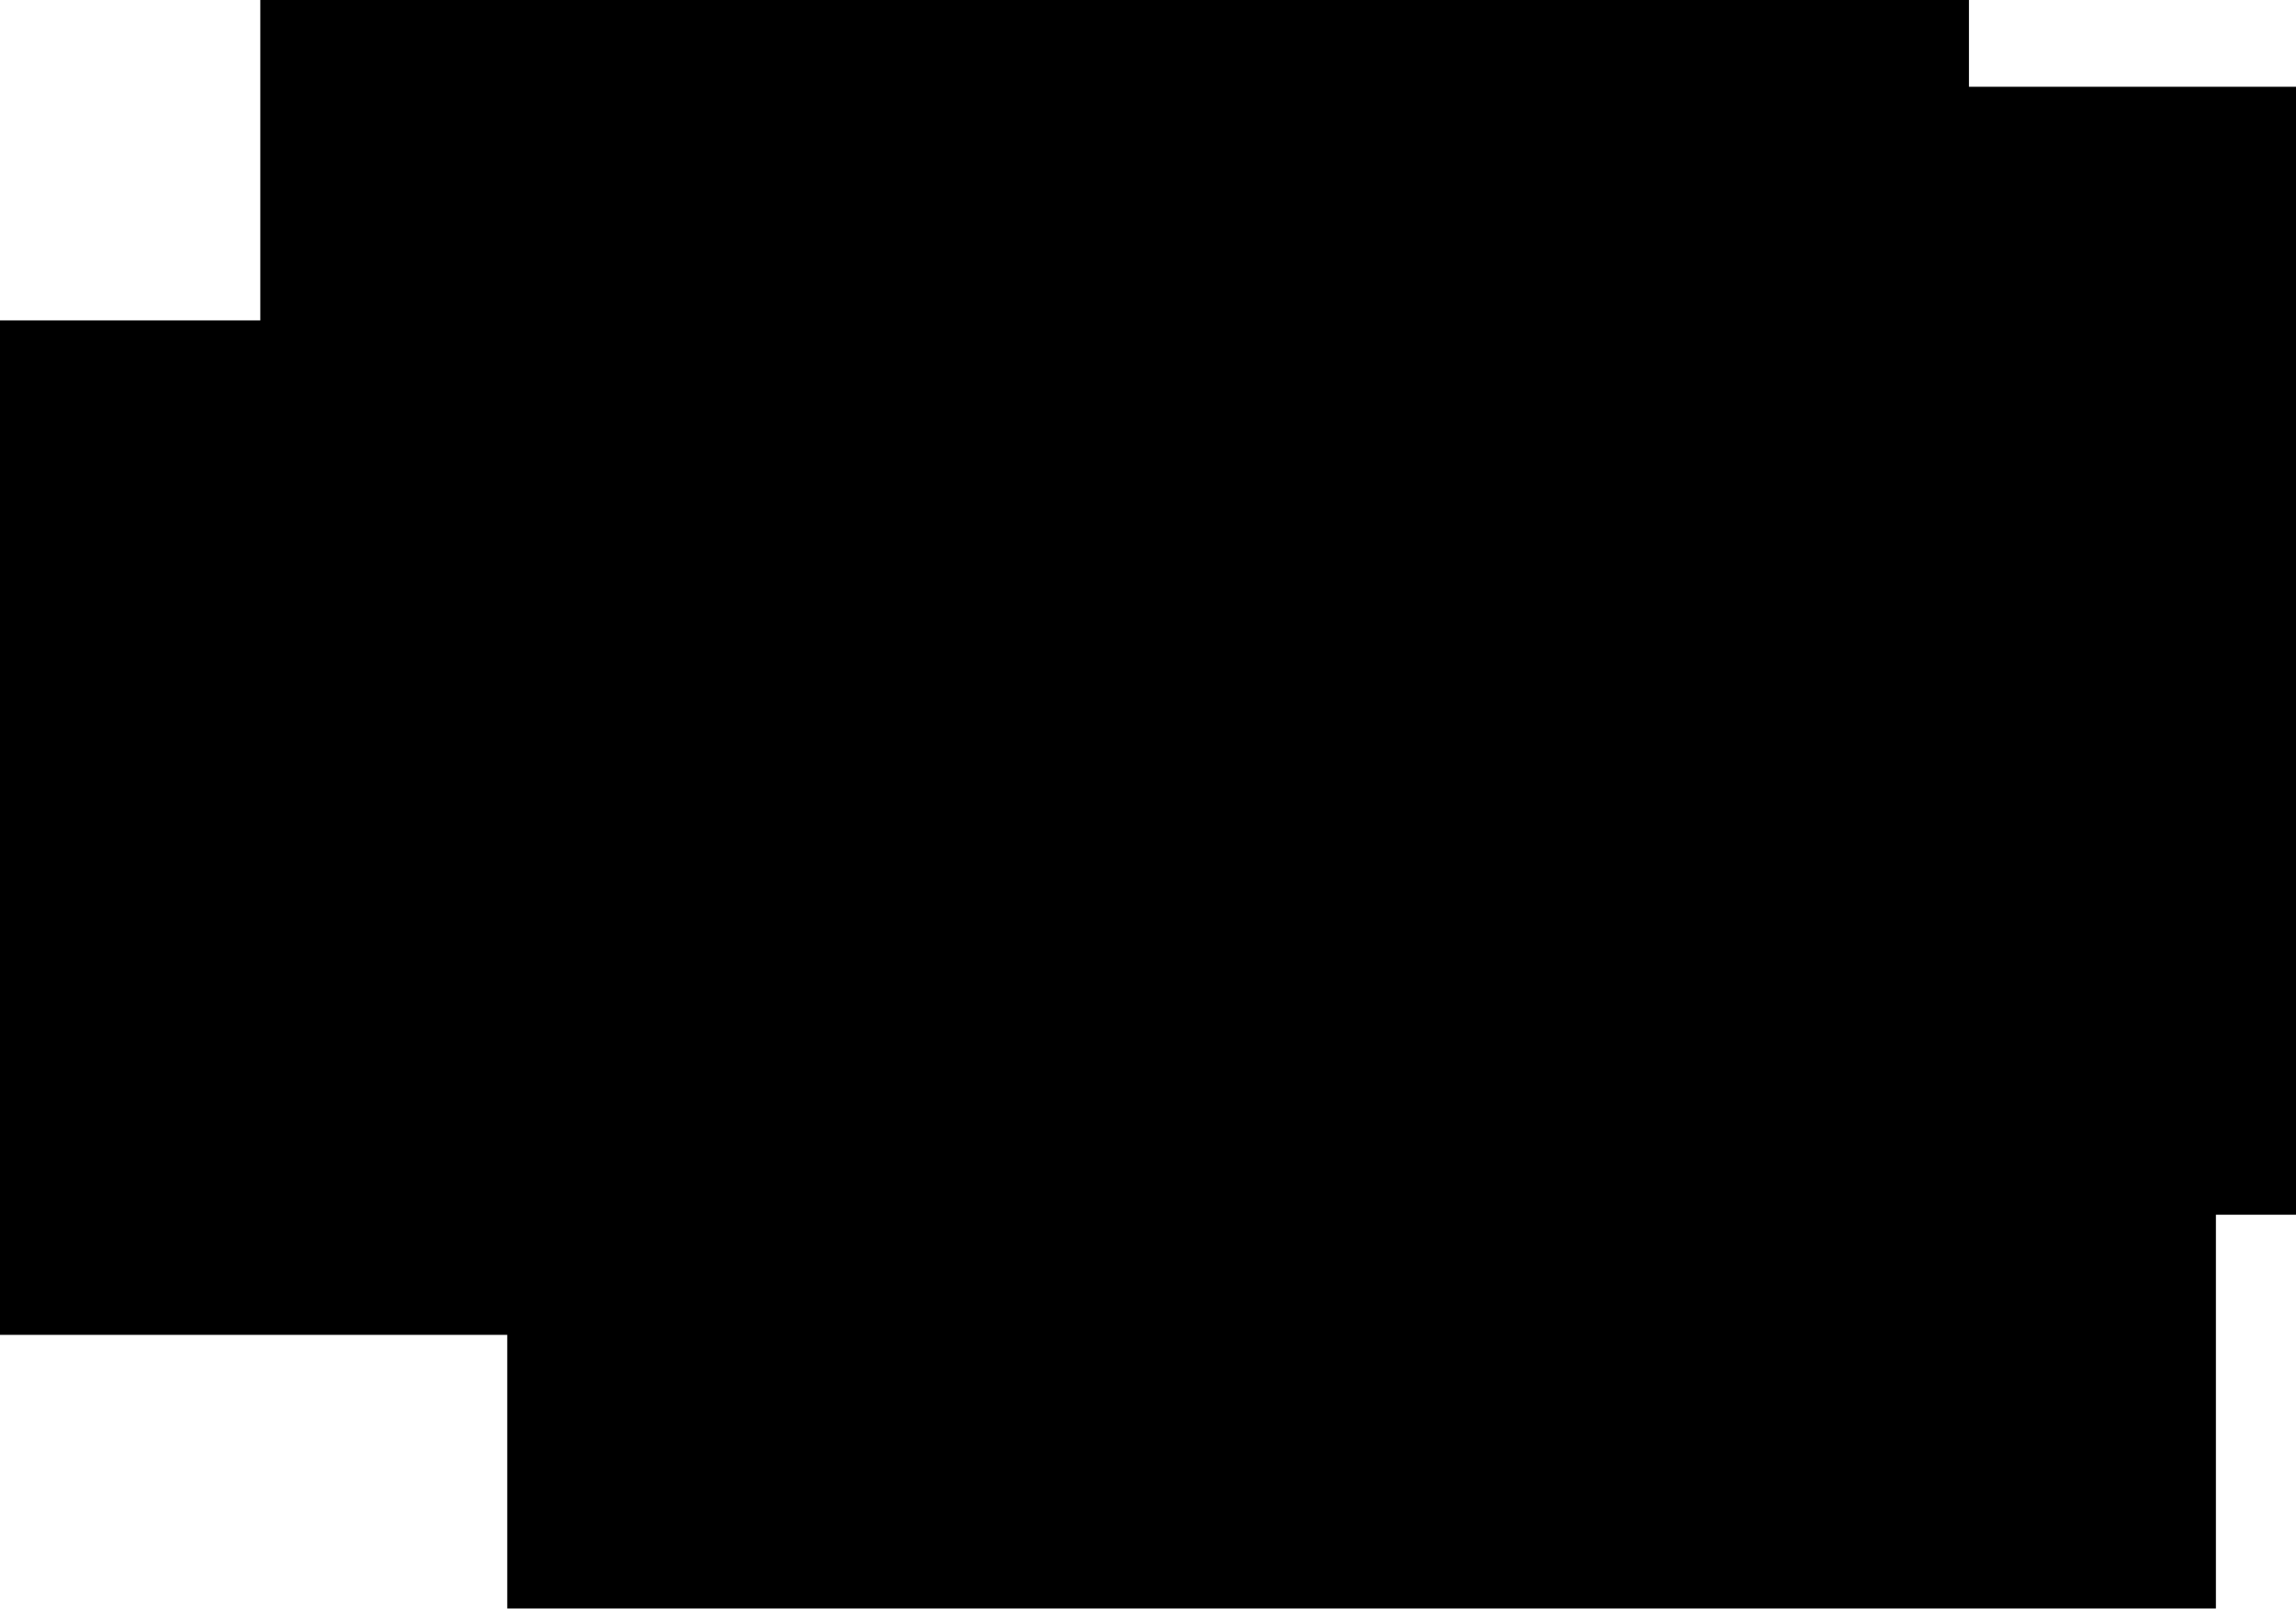
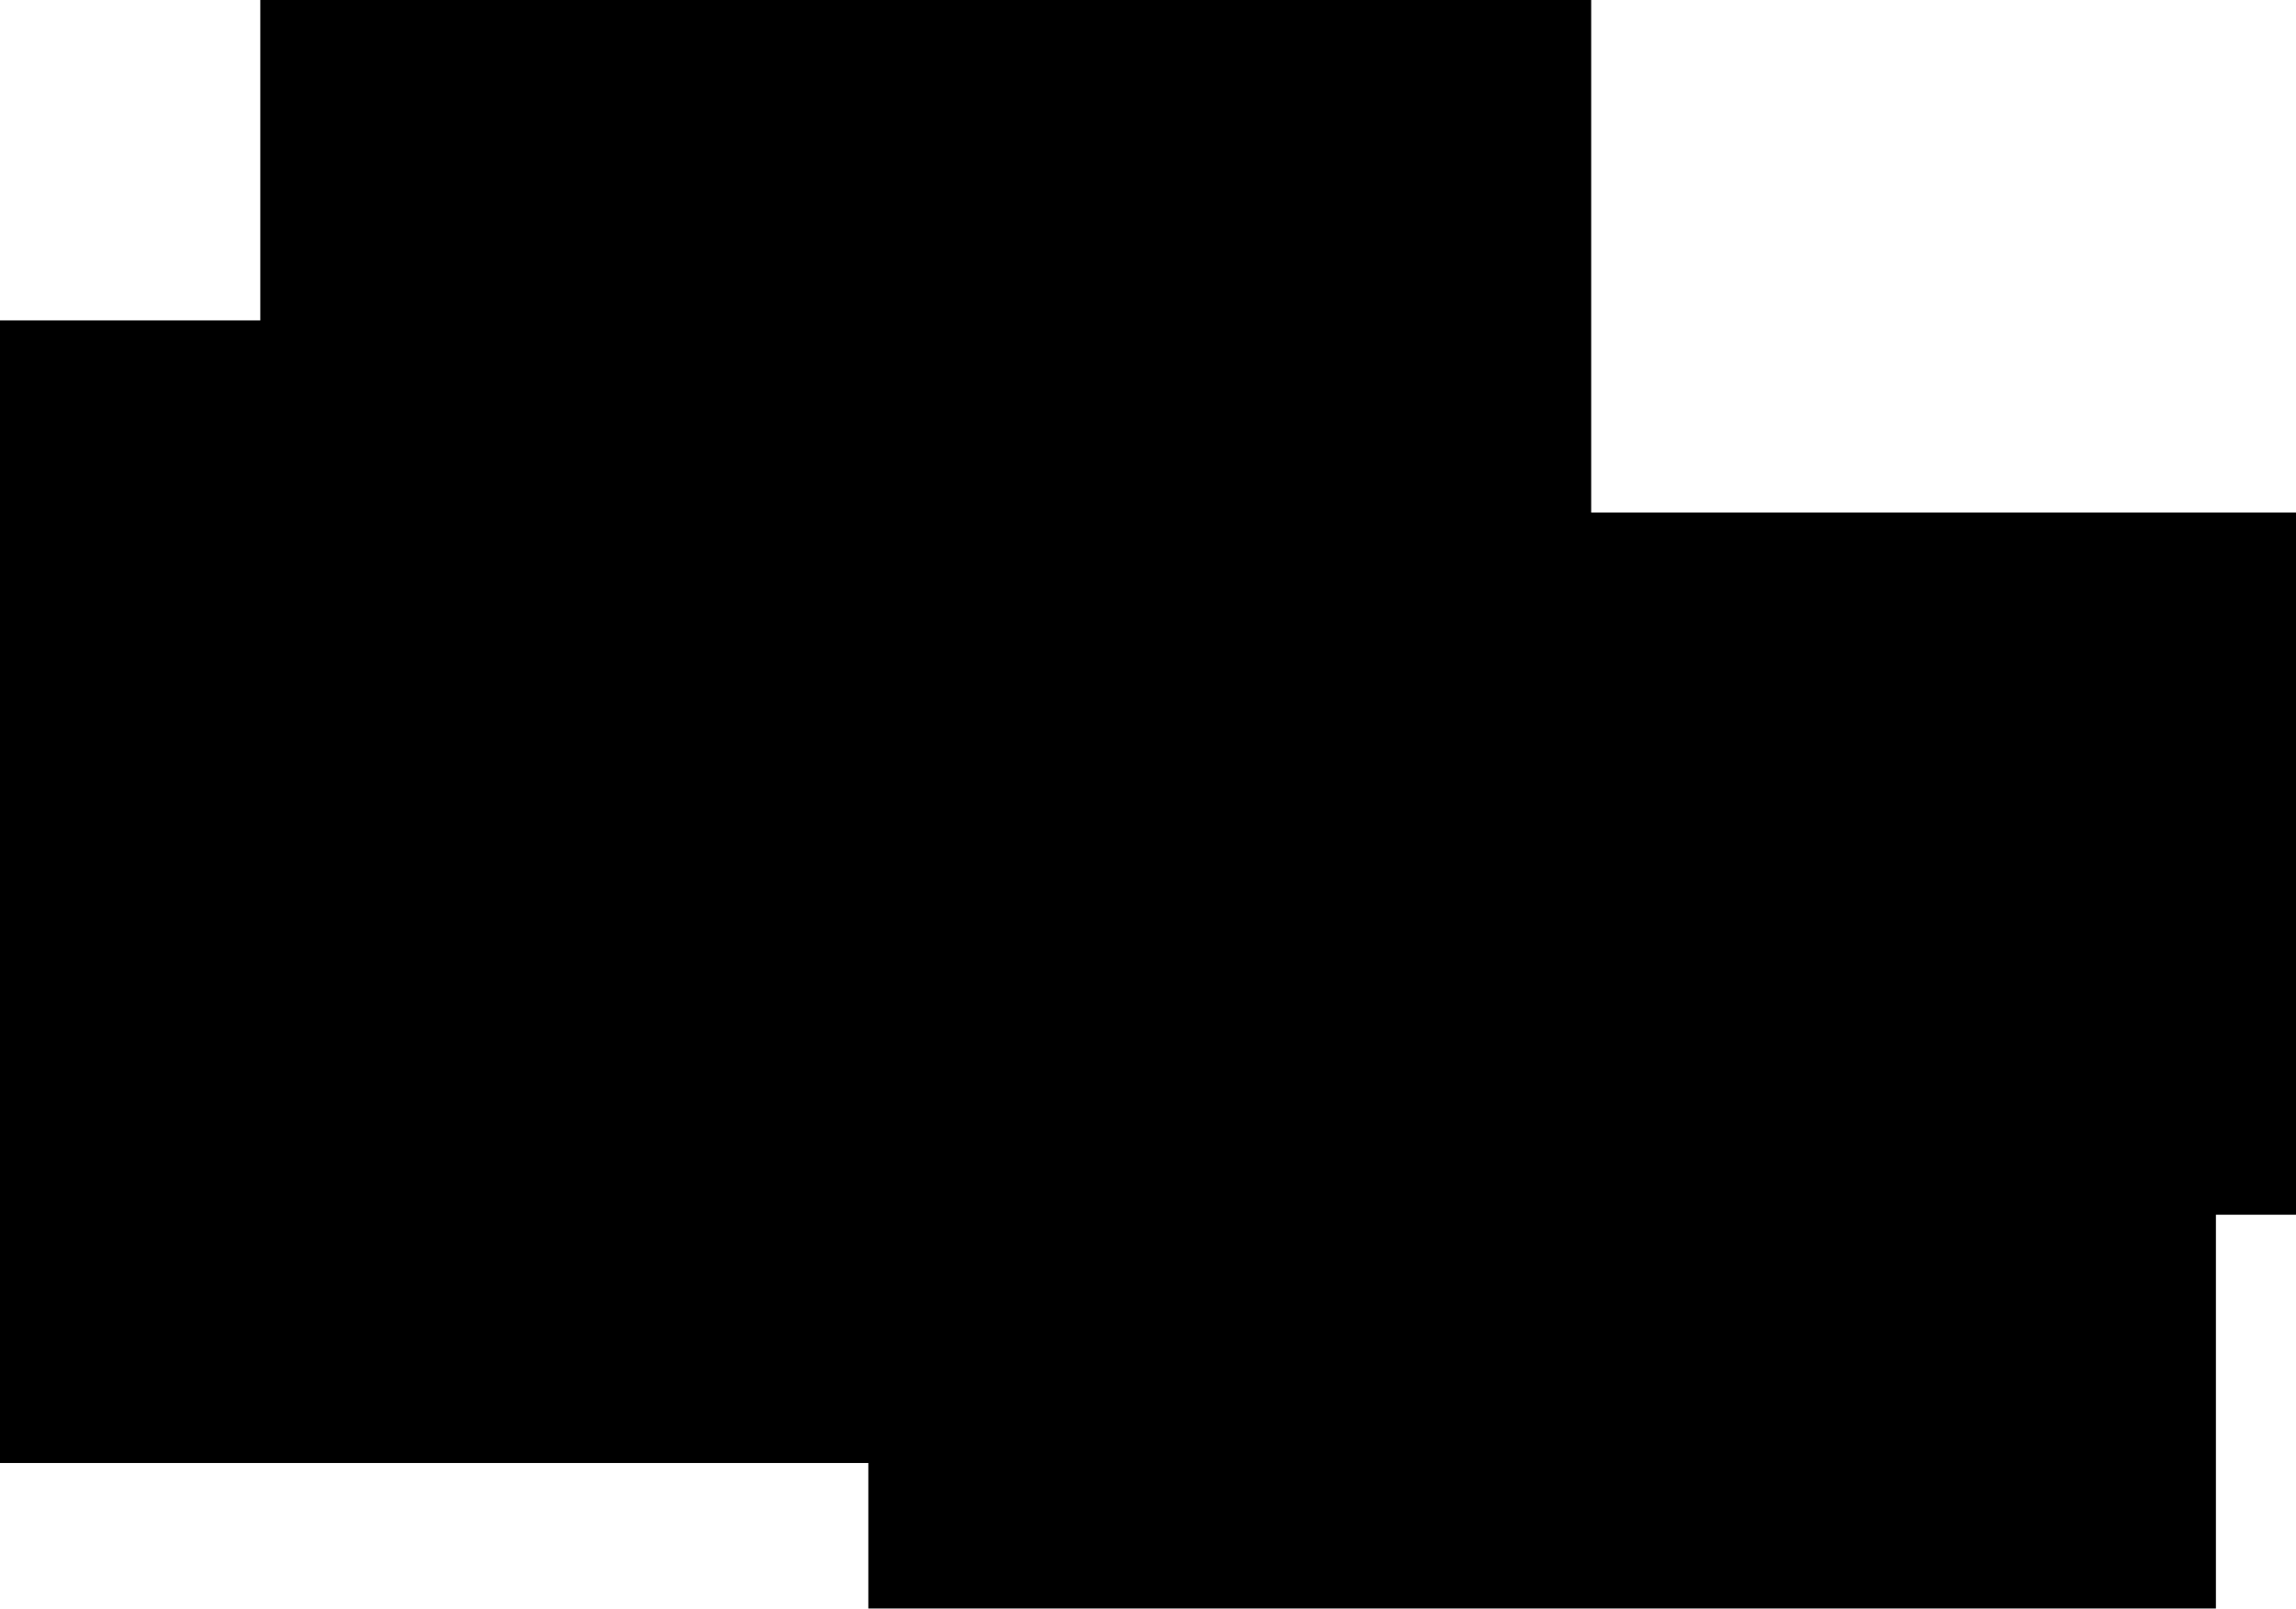
<svg xmlns="http://www.w3.org/2000/svg" version="1.1" id="Layer_1" x="0px" y="0px" viewBox="0 0 344 241" style="enable-background:new 0 0 344 241;" xml:space="preserve">
-   <polygon points="295,13 295,0 39,0 39,48 0,48 0,200 76,200 76,241 332,241 332,182 344,182 344,165 344,30 344,13 " />
+   <polygon points="238.4,76.8 238.4,-87.5 39,-87.5 39,48 0,48 0,219.2 130.1,219.2 130.1,241 332,241 332,182 344,182 344,165   344,76.8 " />
</svg>
